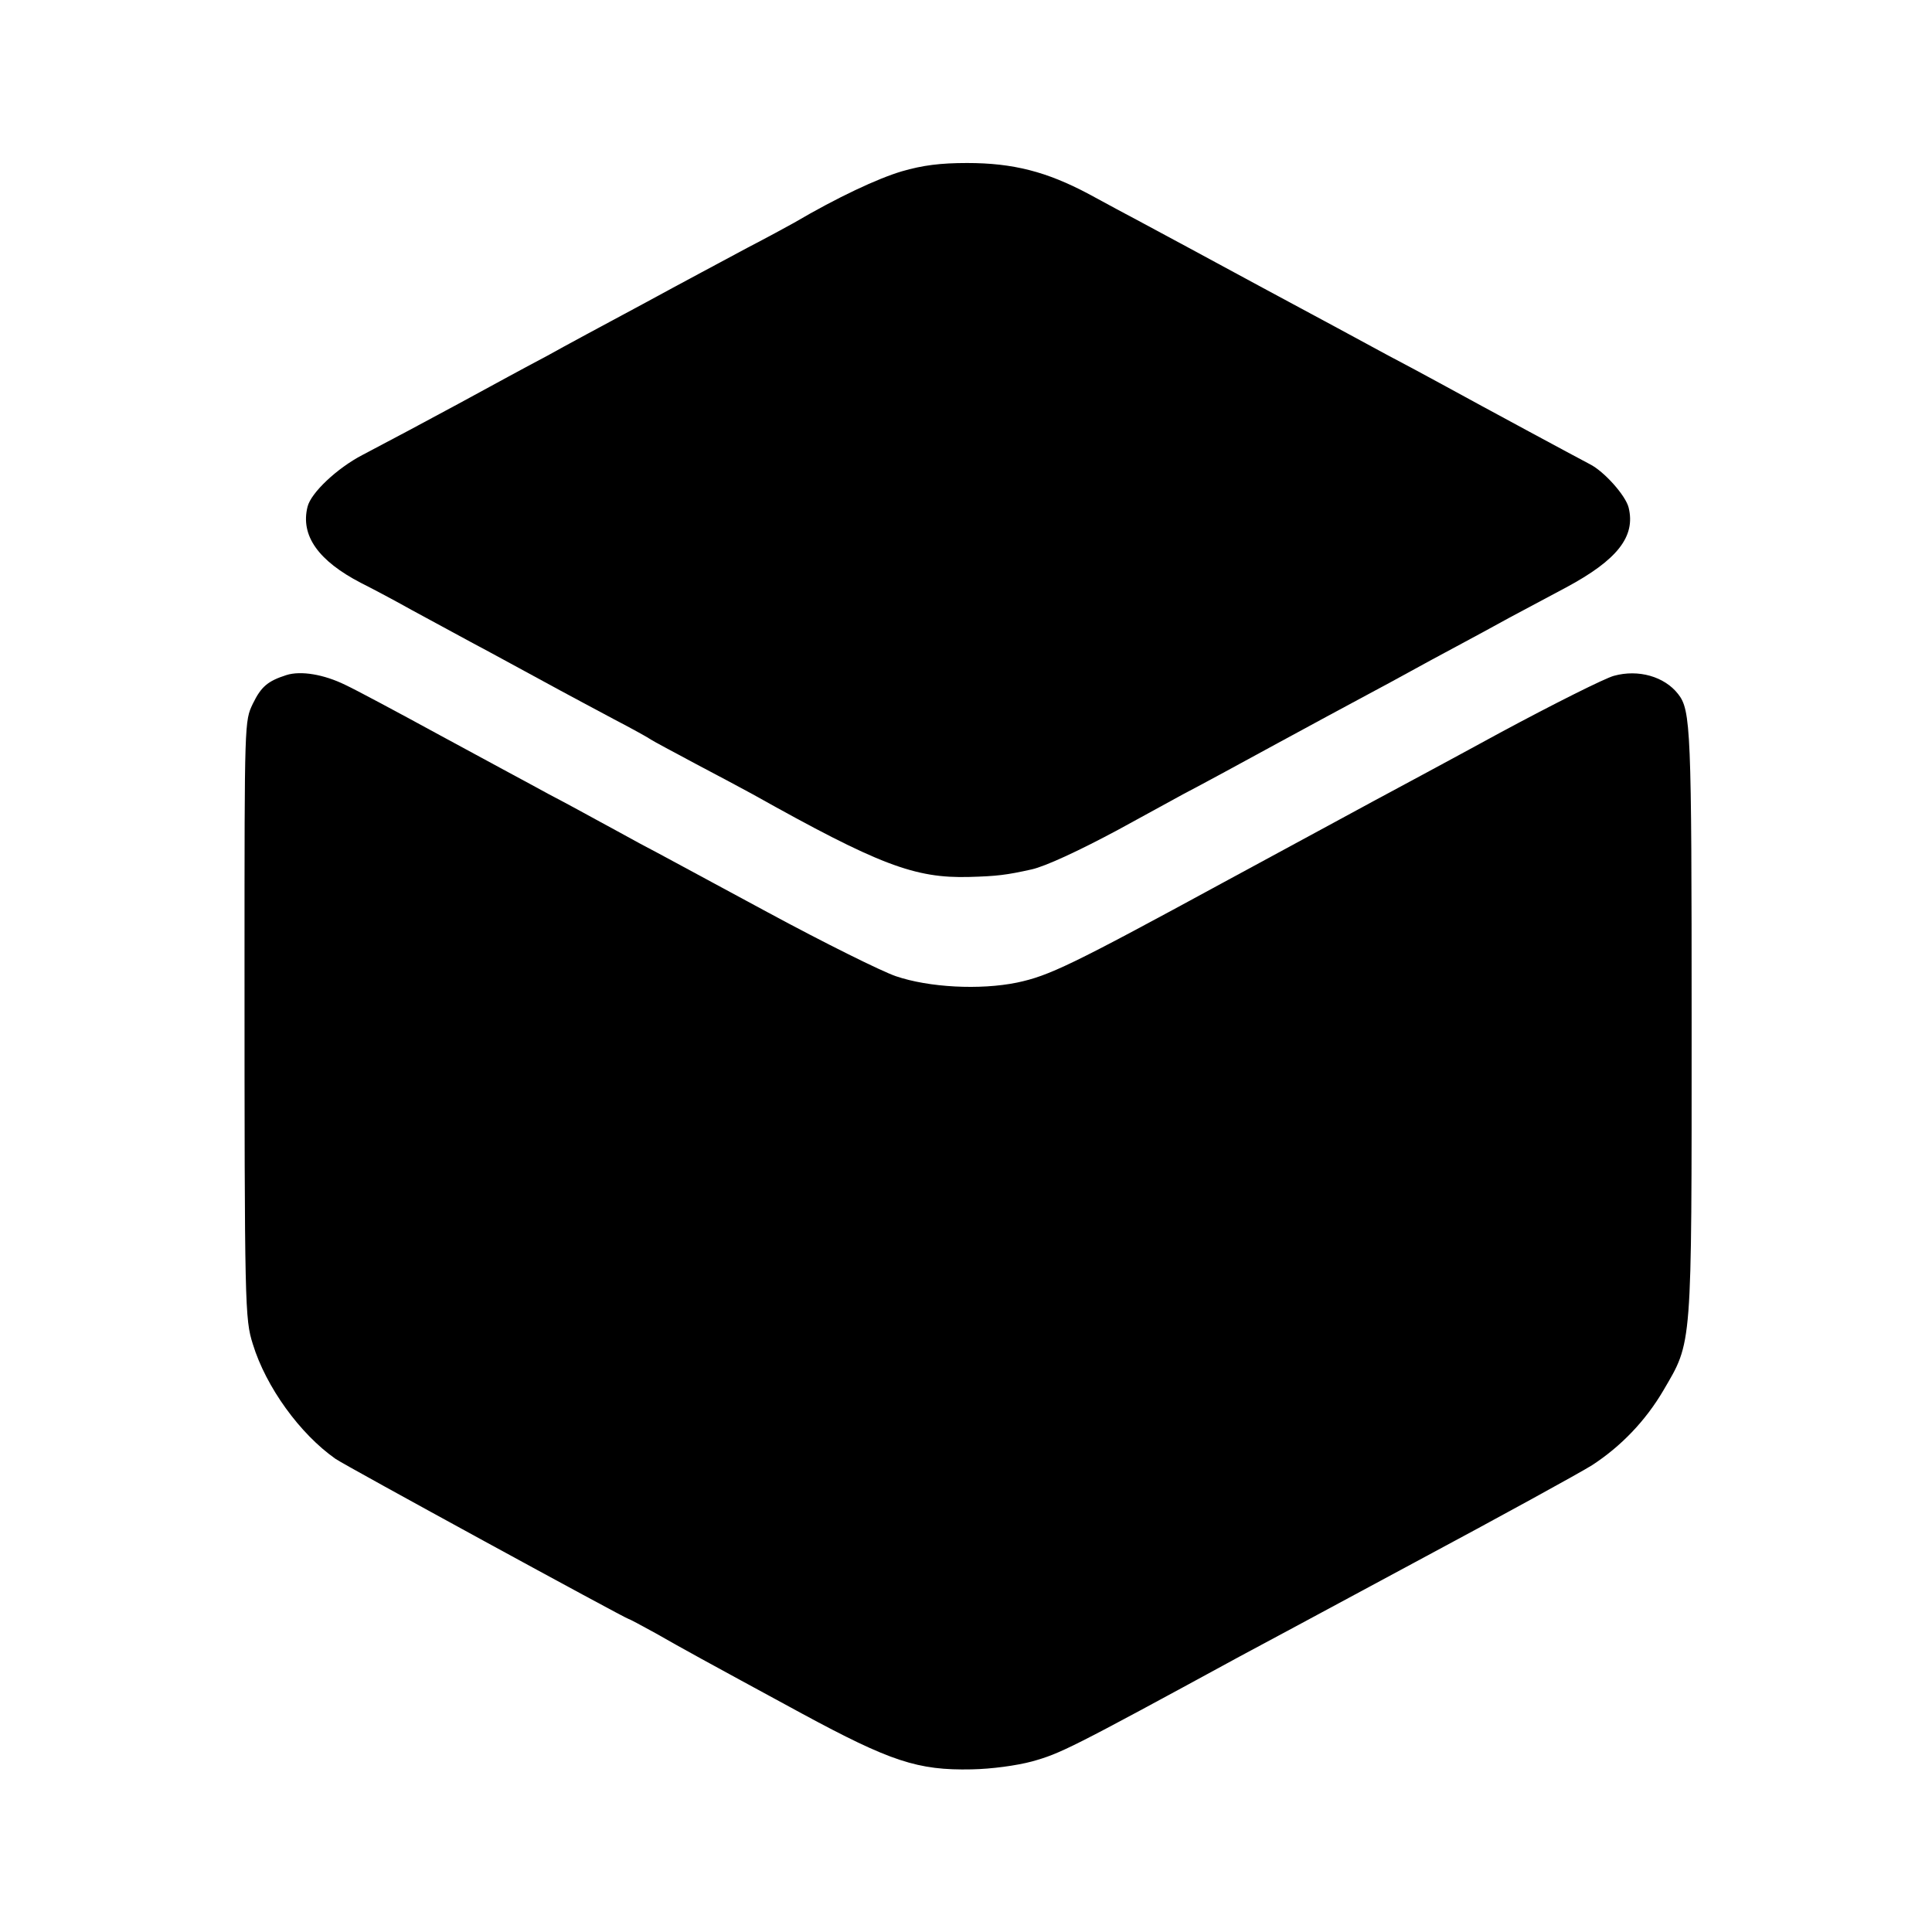
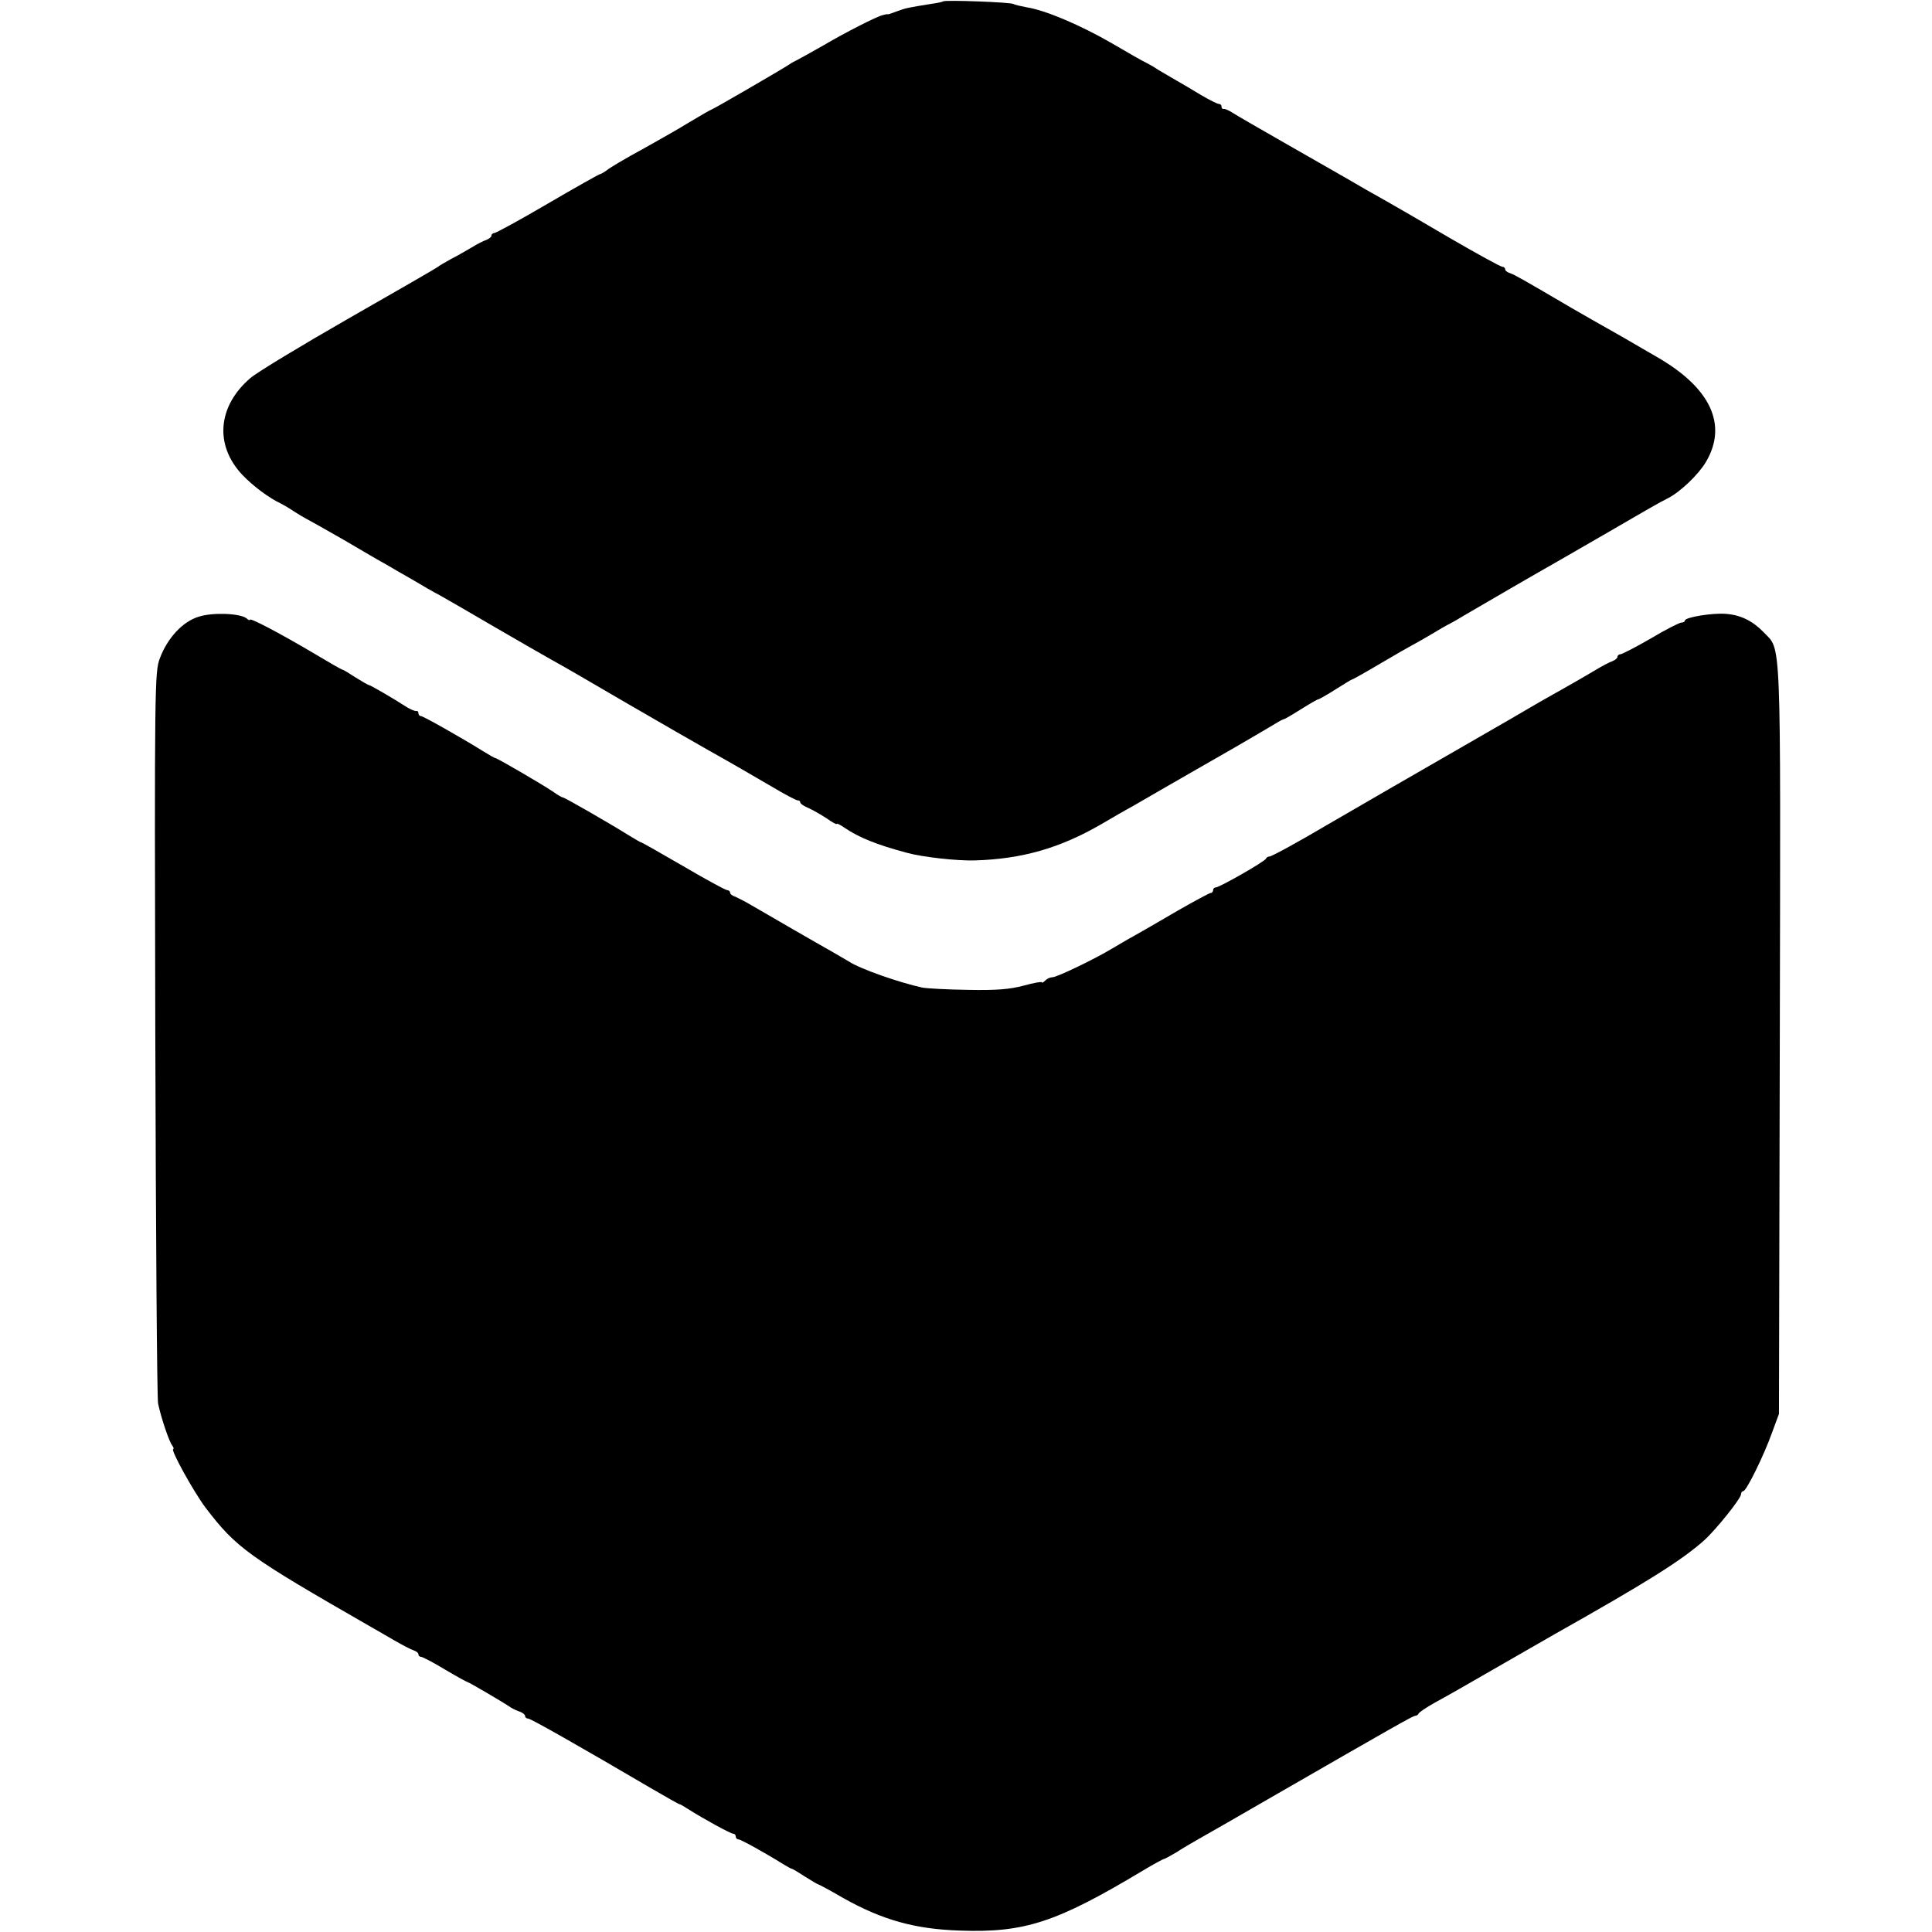
- <svg xmlns="http://www.w3.org/2000/svg" version="1" width="682.667" height="682.667" viewBox="0 0 512 512">
-   <path d="M239 45.4c-6.4 1.9-17.1 6.9-28.5 13.6-1.6.9-7.3 4-12.5 6.7-5.2 2.8-17.6 9.4-27.5 14.8-9.9 5.3-21.4 11.5-25.5 13.8-7.2 3.8-12.8 6.9-23.5 12.7-7 3.8-19 10.2-25.5 13.6-6.7 3.5-13.6 10-14.5 13.7-1.9 7.6 2.8 14.3 14.2 20.2 3.2 1.6 9.2 4.8 13.3 7.1 4.1 2.2 11.1 6 15.5 8.4 7.7 4.1 13.1 7.1 24 13 2.8 1.5 9.1 4.9 14 7.5 5 2.6 9.5 5.1 10 5.5.6.4 6 3.3 12 6.5 6.1 3.2 12.8 6.8 15 8 33.4 18.7 42.9 22.3 57.4 21.9 7.2-.2 9.8-.5 16.5-2 3.6-.8 12.5-4.9 23.1-10.6 4.4-2.4 12.1-6.6 17-9.3 5-2.6 16.2-8.7 25-13.5 8.8-4.8 19.4-10.5 23.5-12.7 4.1-2.2 9.5-5.1 12-6.5 2.5-1.4 7.9-4.3 12-6.5s10.4-5.6 14-7.6c3.6-1.9 10.3-5.5 15-8 13.6-7.3 18.5-13.5 16.6-21.2-.8-3.2-6.5-9.6-10.3-11.5-2.7-1.4-27.2-14.6-39.8-21.5-3.3-1.8-9.6-5.2-14-7.5-4.4-2.4-19.2-10.4-33-17.8-13.7-7.4-27.9-15.1-31.5-17-3.6-1.9-10.1-5.4-14.5-7.8-11.1-5.9-20-8.2-32.2-8.2-7.1 0-11.8.6-17.3 2.2z" />
-   <path d="M75.9 178.9c-5 1.6-6.7 3.1-8.9 7.6-2.2 4.6-2.2 4.6-2.2 68.8 0 91.6.1 94.2 2.2 100.9 3.5 11.4 12.5 23.8 21.9 30.4 2.2 1.6 77 42.4 77.6 42.4.2 0 3.4 1.7 7.2 3.8 7.9 4.5 11.9 6.7 38.8 21.3 23.5 12.7 30.7 15.1 45 14.8 5.3-.1 11.9-1 16-2.1 7.5-2.1 10-3.3 55-27.8 2.8-1.5 23.7-12.7 46.5-25 22.8-12.2 43.9-23.8 46.9-25.7 7.7-5 14.2-11.8 18.9-19.8 7.7-13.2 7.5-10.3 7.5-97.5 0-77.9-.2-82.8-3.6-87.1-3.6-4.6-10.5-6.6-17-4.8-2.3.6-15.9 7.4-30.2 15.1-14.3 7.8-29.4 15.9-33.5 18.1-4.1 2.2-21.9 11.9-39.5 21.4-40.8 22.2-46.5 24.9-55 26.7-9.8 2-23.3 1.3-32.1-1.7-3.8-1.3-19.1-8.9-33.9-16.9-14.9-8-30.1-16.3-34-18.3-3.8-2.1-8.8-4.8-11-6-2.2-1.2-8-4.4-13-7-4.9-2.7-18-9.7-29-15.7s-22.2-12-25-13.3c-5.7-2.8-11.8-3.8-15.6-2.6z" />
+ <svg xmlns="http://www.w3.org/2000/svg" version="1" width="917.333" height="917.333" viewBox="0 0 688 688">
+   <path d="M335.8.5c-.2.2-2.1.6-4.3.9-8.1 1.3-9.1 1.5-12 2.6-1.6.6-3.1 1.1-3.2 1.1-.2-.1-.5 0-.8 0-.3.1-.8.2-1.2.3-1.7.3-13.2 6.1-20.8 10.6-4.4 2.5-8.7 4.9-9.5 5.3-.8.4-2.2 1.1-3 1.7-2.9 1.9-27.2 16-27.6 16-.2 0-3.7 2-7.7 4.4-3.9 2.4-9.2 5.4-11.7 6.8-2.5 1.4-6.7 3.8-9.5 5.3-2.7 1.5-6.2 3.6-7.7 4.6-1.4 1.1-2.8 1.9-3.1 1.9-.3 0-8.7 4.7-18.6 10.5C185.2 78.3 176.6 83 176 83c-.5 0-1 .4-1 .9s-.8 1.1-1.7 1.5c-1 .3-3.4 1.5-5.3 2.7-1.9 1.1-5.3 3.1-7.5 4.2-2.2 1.2-4.2 2.4-4.5 2.7-.3.3-14.5 8.5-31.5 18.2-17.1 9.8-33 19.4-35.3 21.4-11.7 10-12.9 23.9-2.9 34.5 3.8 4 9.6 8.3 13.7 10.2.8.4 2.9 1.6 4.5 2.7 1.7 1.1 3.7 2.3 4.5 2.7.8.4 6.9 3.8 13.5 7.6 6.6 3.9 13.3 7.8 15 8.7 1.6 1 5.7 3.3 9 5.2 3.3 2 8 4.7 10.5 6 2.5 1.4 11.3 6.5 19.5 11.3 8.3 4.8 17.3 10 20 11.5 2.8 1.5 14.9 8.5 27 15.6 12.1 7 24.9 14.4 28.5 16.4 10.5 5.9 14 8 22.8 13.1 4.5 2.7 8.7 4.9 9.2 4.9.6 0 1 .3 1 .8 0 .4 1.3 1.3 3 2 1.6.7 4.5 2.4 6.5 3.7 1.9 1.4 3.5 2.2 3.5 1.9 0-.3 1.2.3 2.8 1.4 5 3.4 11.3 6 22.2 8.9 5.4 1.5 17.8 2.9 24.2 2.7 16.6-.5 30.1-4.3 44.8-12.8 4.1-2.4 9.1-5.3 11-6.3 1.9-1.1 8-4.6 13.5-7.8s15.9-9.1 23-13.2c7.2-4.2 13.9-8.1 15-8.8 1.1-.7 2.3-1.3 2.7-1.4.5-.1 3.2-1.7 6.2-3.6 3-1.9 5.8-3.5 6.1-3.5.3 0 3.1-1.6 6.1-3.5 3-1.9 5.6-3.5 5.8-3.5.3 0 4.9-2.6 10.3-5.8 5.4-3.2 10.5-6.1 11.3-6.5.8-.4 3.8-2.1 6.5-3.7 2.8-1.7 5.9-3.5 7-4 1.1-.6 3.4-1.9 5-2.9 3.4-2 27.3-15.9 33.2-19.2 2.1-1.2 9.4-5.4 16.3-9.4 15.3-8.9 19.8-11.5 23-13.1 4.5-2.3 10.9-8.5 13.5-12.9 7.8-13.2 1.7-26.4-17.5-37.4-13.1-7.6-13.9-8.1-17.7-10.2-2.1-1.2-7.8-4.4-12.6-7.2-17.4-10.2-20.2-11.8-21.9-12.4-1-.3-1.8-.9-1.8-1.4 0-.5-.5-.9-1-.9-.6 0-9-4.6-18.8-10.3-9.7-5.7-19.7-11.5-22.2-12.9-5-2.8-10.3-5.8-15.2-8.7-1.8-1-10.9-6.2-20.3-11.6-9.3-5.3-18.1-10.4-19.5-11.3-1.4-.9-2.8-1.5-3.2-1.4-.5.1-.8-.3-.8-.8 0-.6-.4-1-1-1-.5 0-3.3-1.4-6.2-3.1-2.9-1.8-6.9-4.1-8.8-5.2-1.9-1.1-4.8-2.8-6.5-3.8-1.6-1.1-3.6-2.2-4.4-2.6-.8-.3-6.2-3.4-12-6.8C384.9 9 372.2 3.6 365.6 2.6c-2.1-.4-4.3-.9-4.8-1.2-1-.6-24.4-1.5-25-.9z" />
+   <path d="M70.8 219.6c-5.7 1.7-11.2 7.6-13.9 14.9-1.8 4.8-1.9 9.5-1.6 133.5.2 70.7.6 130 1 131.8 1 4.9 3.9 13.5 5 14.9.5.7.7 1.3.4 1.3-1.2 0 7.3 15.3 11.5 20.9 11 14.4 15.1 17.3 58.8 42.4 1.9 1.1 5.8 3.3 8.5 4.9 2.8 1.6 5.8 3.2 6.8 3.5.9.3 1.7.9 1.7 1.4 0 .5.4.9.9.9s4.4 2 8.5 4.5c4.2 2.5 7.9 4.5 8.1 4.5.4 0 12.4 7 15.5 9.1.8.5 2.3 1.2 3.3 1.5.9.4 1.7 1 1.7 1.5s.5.9 1.1.9c.9 0 18.7 10.1 43.9 24.9 5.2 3 9.7 5.6 10 5.6.3 0 1.6.8 3 1.7 5.5 3.5 15.2 8.8 16.1 8.8.5 0 .9.4.9 1 0 .5.4 1 .9 1 .9 0 9.7 4.9 16.1 8.9 1.4.8 2.7 1.6 3 1.6.3 0 2.4 1.3 4.7 2.8 2.4 1.5 4.4 2.7 4.6 2.7.2 0 4.2 2.1 8.8 4.8 14 7.9 25.7 11.2 41.9 11.7 22.8.8 34.2-2.9 64.7-21.2 4-2.4 7.5-4.3 7.8-4.3.3 0 2.2-1.1 4.3-2.3 2-1.3 5.7-3.5 8.2-4.9 2.5-1.4 14.9-8.5 27.5-15.8 41.5-23.9 48.7-28 49.5-28 .5 0 1-.4 1.2-.8.2-.5 2.8-2.2 5.8-3.9 3-1.6 13.2-7.4 22.5-12.8 9.4-5.4 18.5-10.6 20.2-11.6 33-18.6 45.1-26.2 53.2-33.4 4.2-3.8 13.1-14.9 13.1-16.4 0-.6.4-1.1.8-1.1 1.1 0 7.4-12.8 10.3-21l2.4-6.5.3-133.5c.3-147 .6-138.1-5.8-144.9-3.9-4-8.1-6.1-13.4-6.5-4.7-.4-14.6 1.2-14.6 2.4 0 .4-.6.7-1.2.7-.7 0-5.7 2.5-11 5.7-5.4 3.1-10.2 5.6-10.8 5.6-.5 0-1 .4-1 .9s-.8 1.1-1.7 1.5c-1 .3-4 1.9-6.8 3.6-2.7 1.6-7 4.1-9.5 5.5-7 3.9-11.9 6.7-19.5 11.2-3.8 2.2-8.9 5.1-11.1 6.4-13.6 7.8-54.1 31.2-55.4 32-8.6 5.1-19.1 10.9-19.9 10.9-.5 0-1.1.3-1.3.8-.4 1-16.5 10.2-17.8 10.2-.5 0-1 .4-1 1 0 .5-.4 1-.9 1-.4 0-5.8 2.9-11.9 6.4-6.1 3.6-13.1 7.6-15.4 8.9-2.4 1.3-5.9 3.4-7.8 4.5-5.9 3.6-19.6 10.2-21.2 10.2-.8 0-1.9.5-2.6 1.2-.7.7-1.2.9-1.2.6 0-.3-2.9.2-6.5 1.2-4.9 1.3-9.7 1.7-19.7 1.5-7.3-.1-14.6-.5-16.3-.8-8.3-1.8-22.3-6.7-26.2-9.3-1.2-.7-3.9-2.3-6-3.5-5.2-2.9-22.8-13.1-28.3-16.3-2.5-1.5-5.3-2.9-6.2-3.3-1-.3-1.8-.9-1.8-1.4 0-.5-.5-.9-1-.9-.6 0-7.6-3.8-15.6-8.5-8.1-4.7-14.8-8.5-15-8.5-.3 0-2.3-1.2-4.6-2.6-6.2-3.9-22.7-13.4-23.3-13.4-.3 0-1.8-.8-3.3-1.9-3.6-2.5-20.1-12.1-20.7-12.1-.3 0-2.4-1.2-4.8-2.7-7.4-4.6-21-12.3-21.8-12.3-.5 0-.9-.5-.9-1 0-.6-.3-.9-.7-.8-.5.1-1.9-.5-3.3-1.3-5.6-3.6-13.1-7.9-13.5-7.9-.3 0-2.4-1.2-4.8-2.7-2.3-1.5-4.4-2.8-4.7-2.8-.3 0-5-2.7-10.5-6-12.2-7.2-22.5-12.6-22.5-11.8 0 .3-.6.1-1.2-.5-2.3-1.8-12-2.2-17-.6z" />
</svg>
